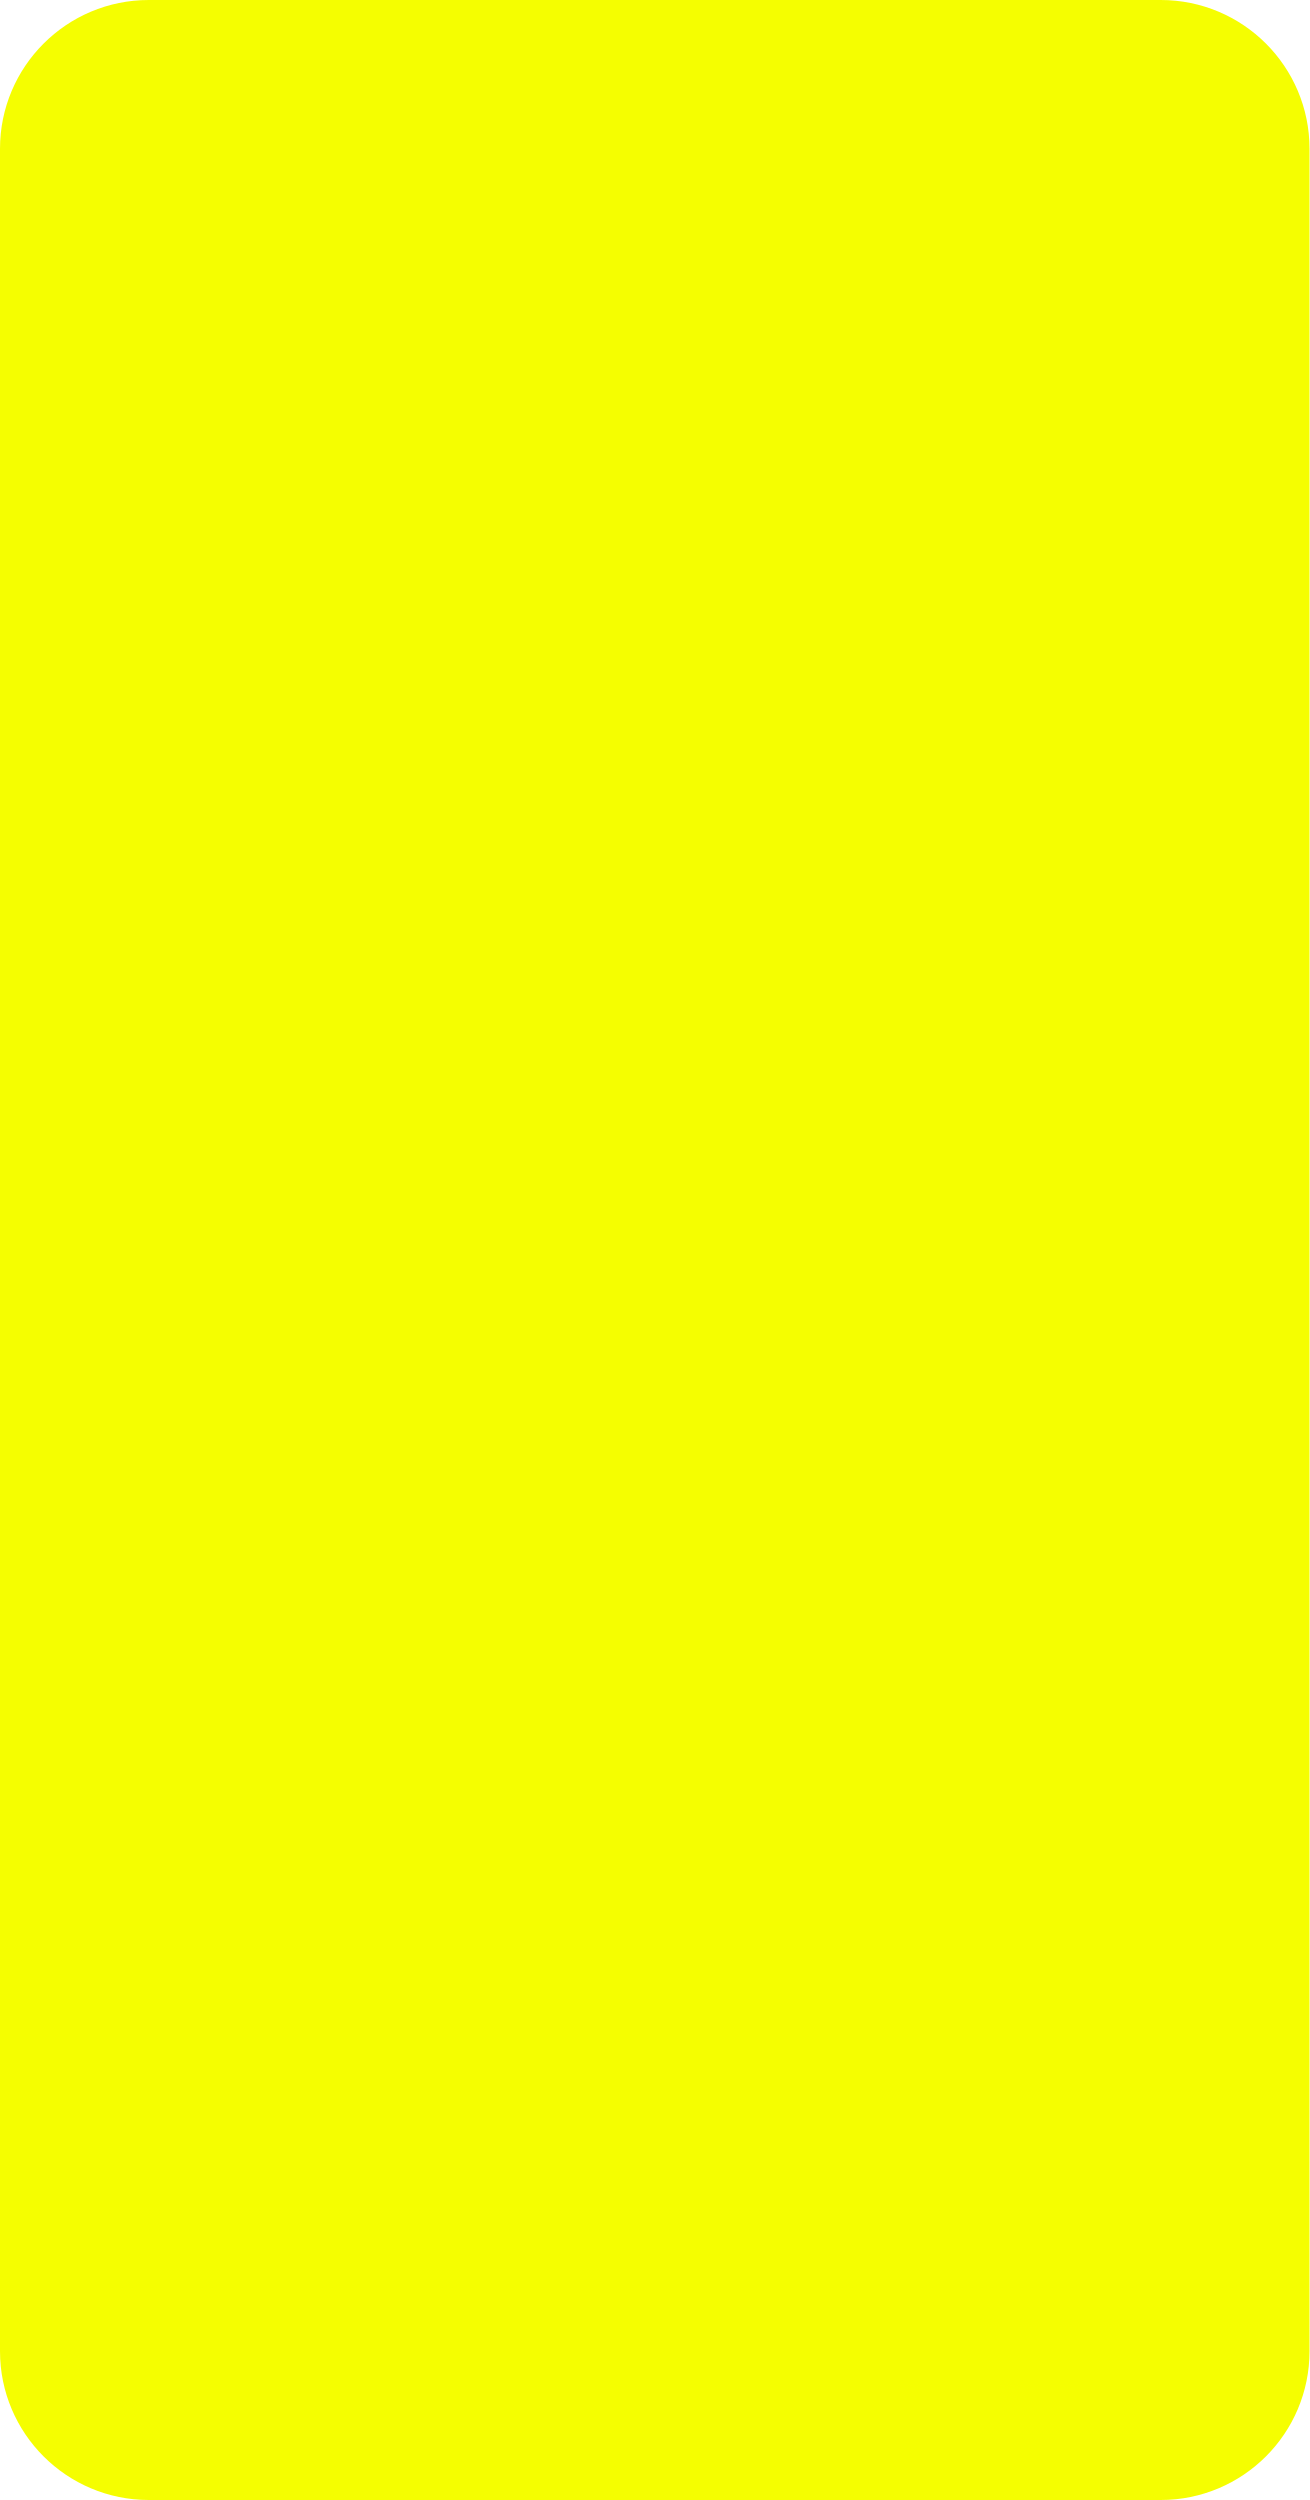
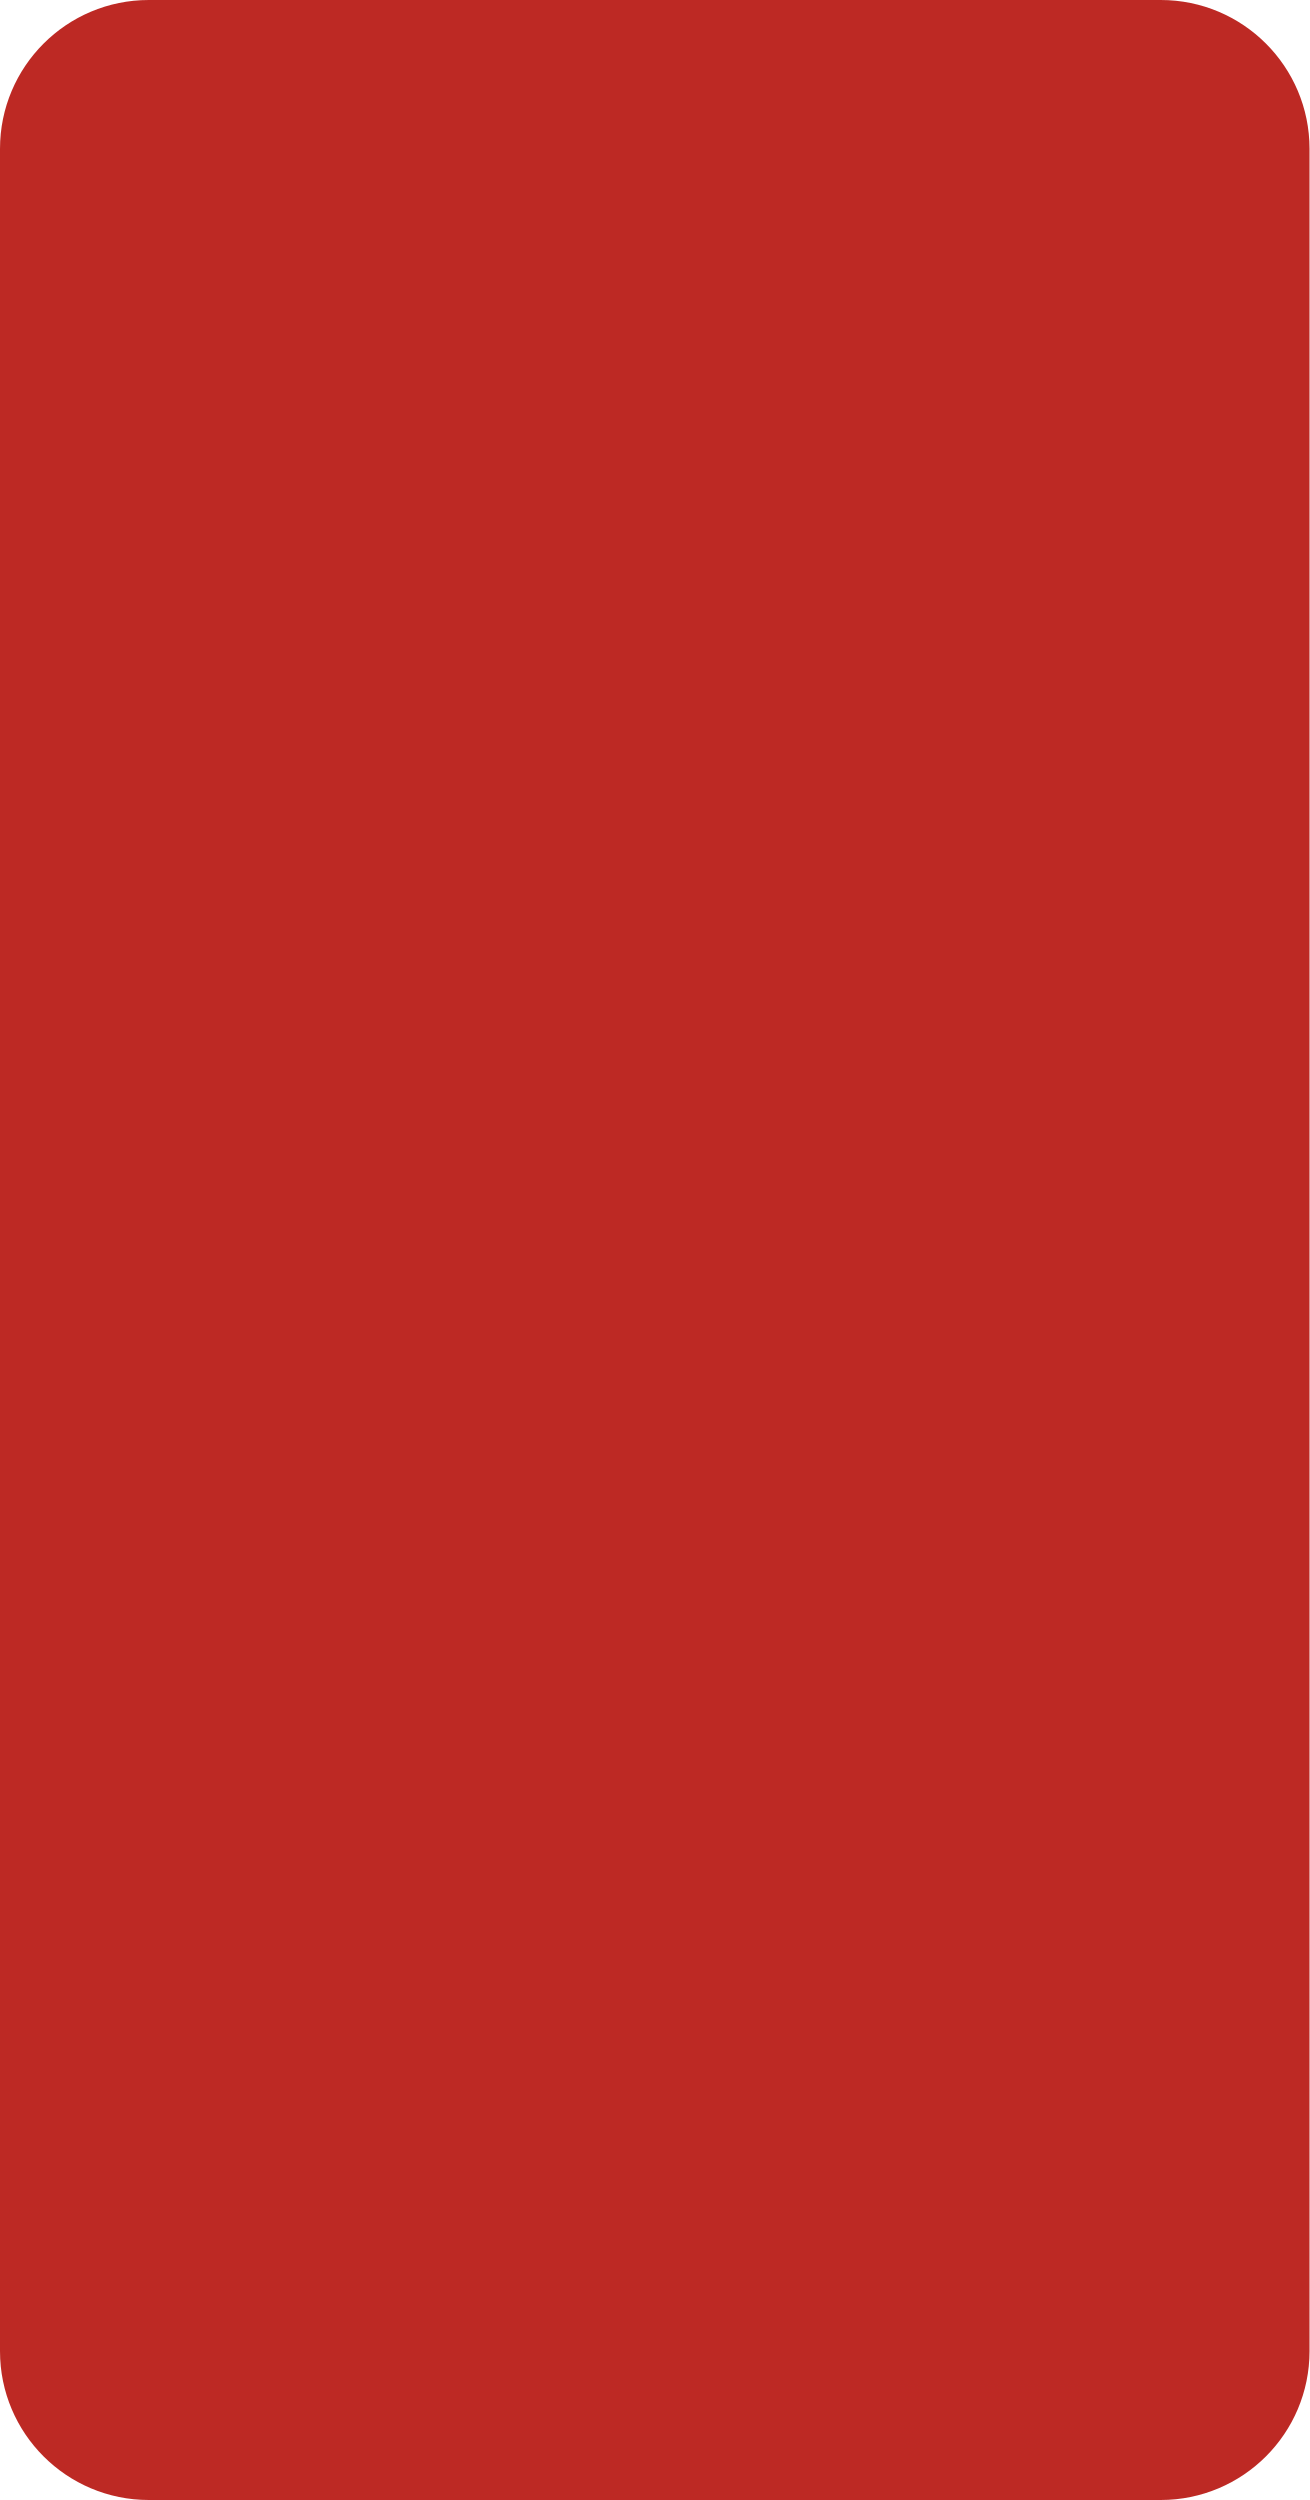
<svg xmlns="http://www.w3.org/2000/svg" width="100%" height="100%" viewBox="0 0 22 42">
-   <rect x="0.5" y="0.5" width="21" height="41" rx="2" ry="2" id="shield" style="fill:#f5fe00;stroke:#f5fe00;stroke-width:1;" />
+   <rect x="0.5" y="0.5" width="21" height="41" rx="2" ry="2" id="shield" style="fill:#bd2924;stroke:#bd2924;stroke-width:1;" />
</svg>
